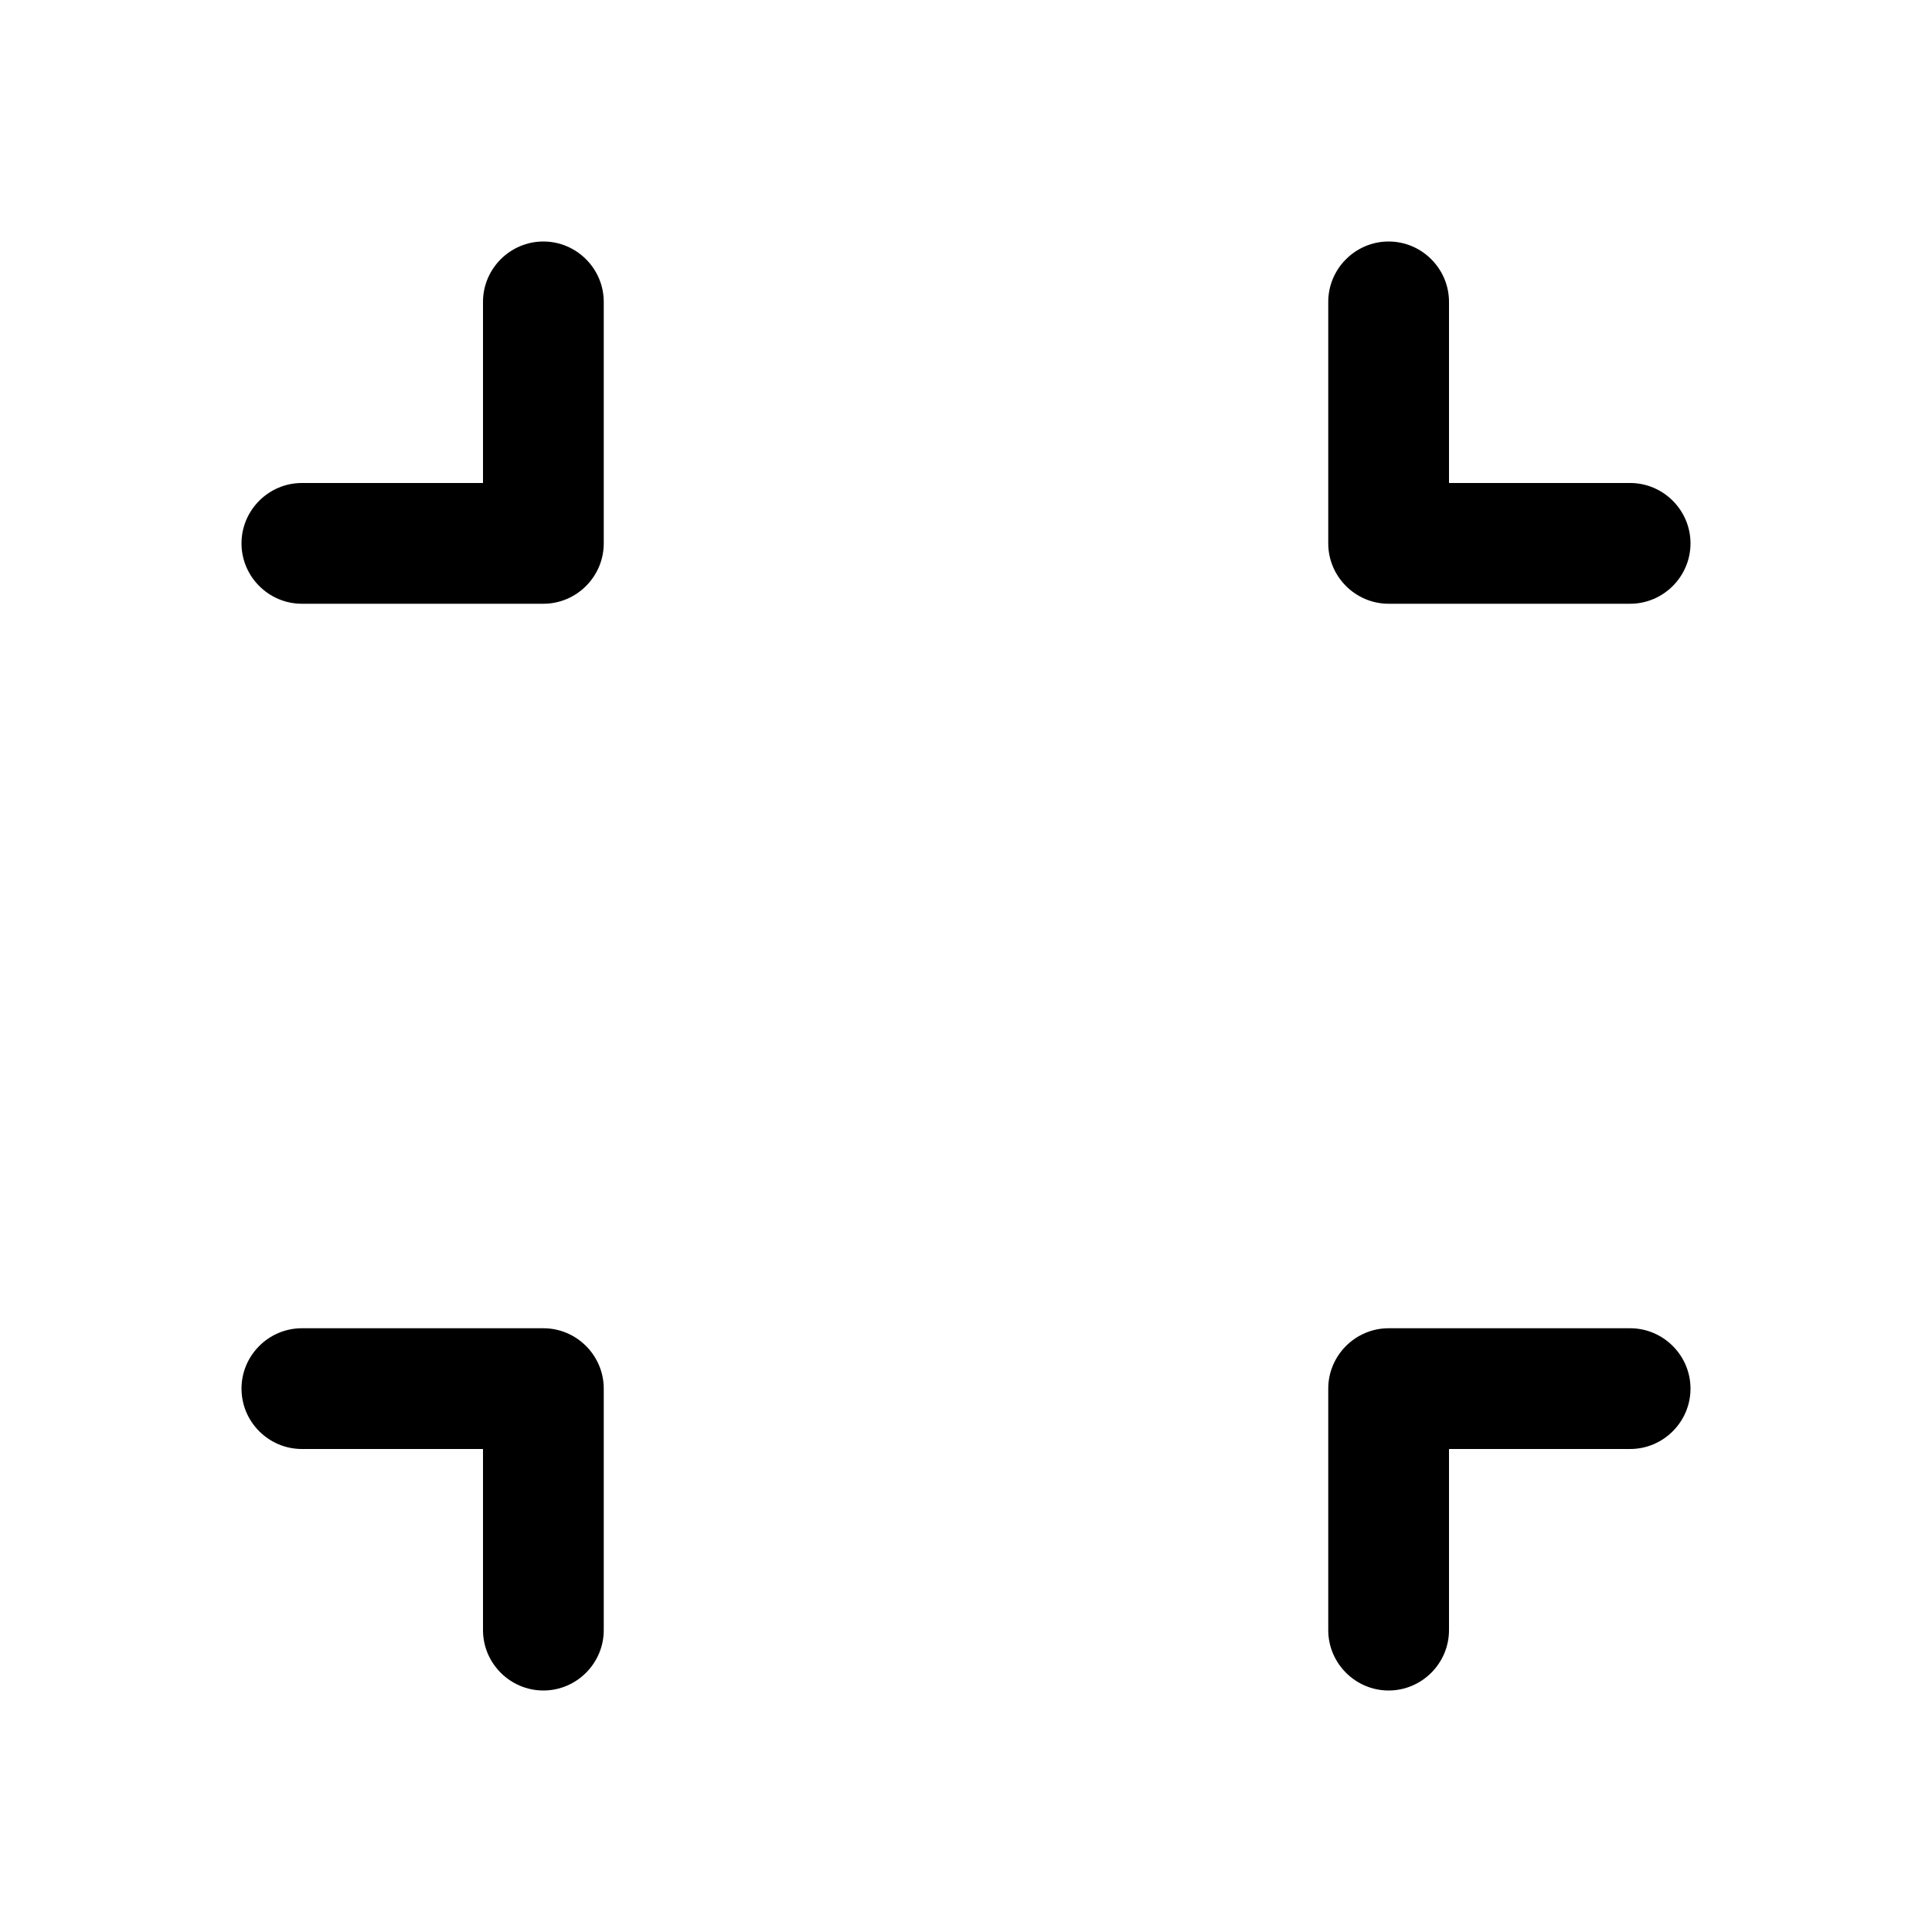
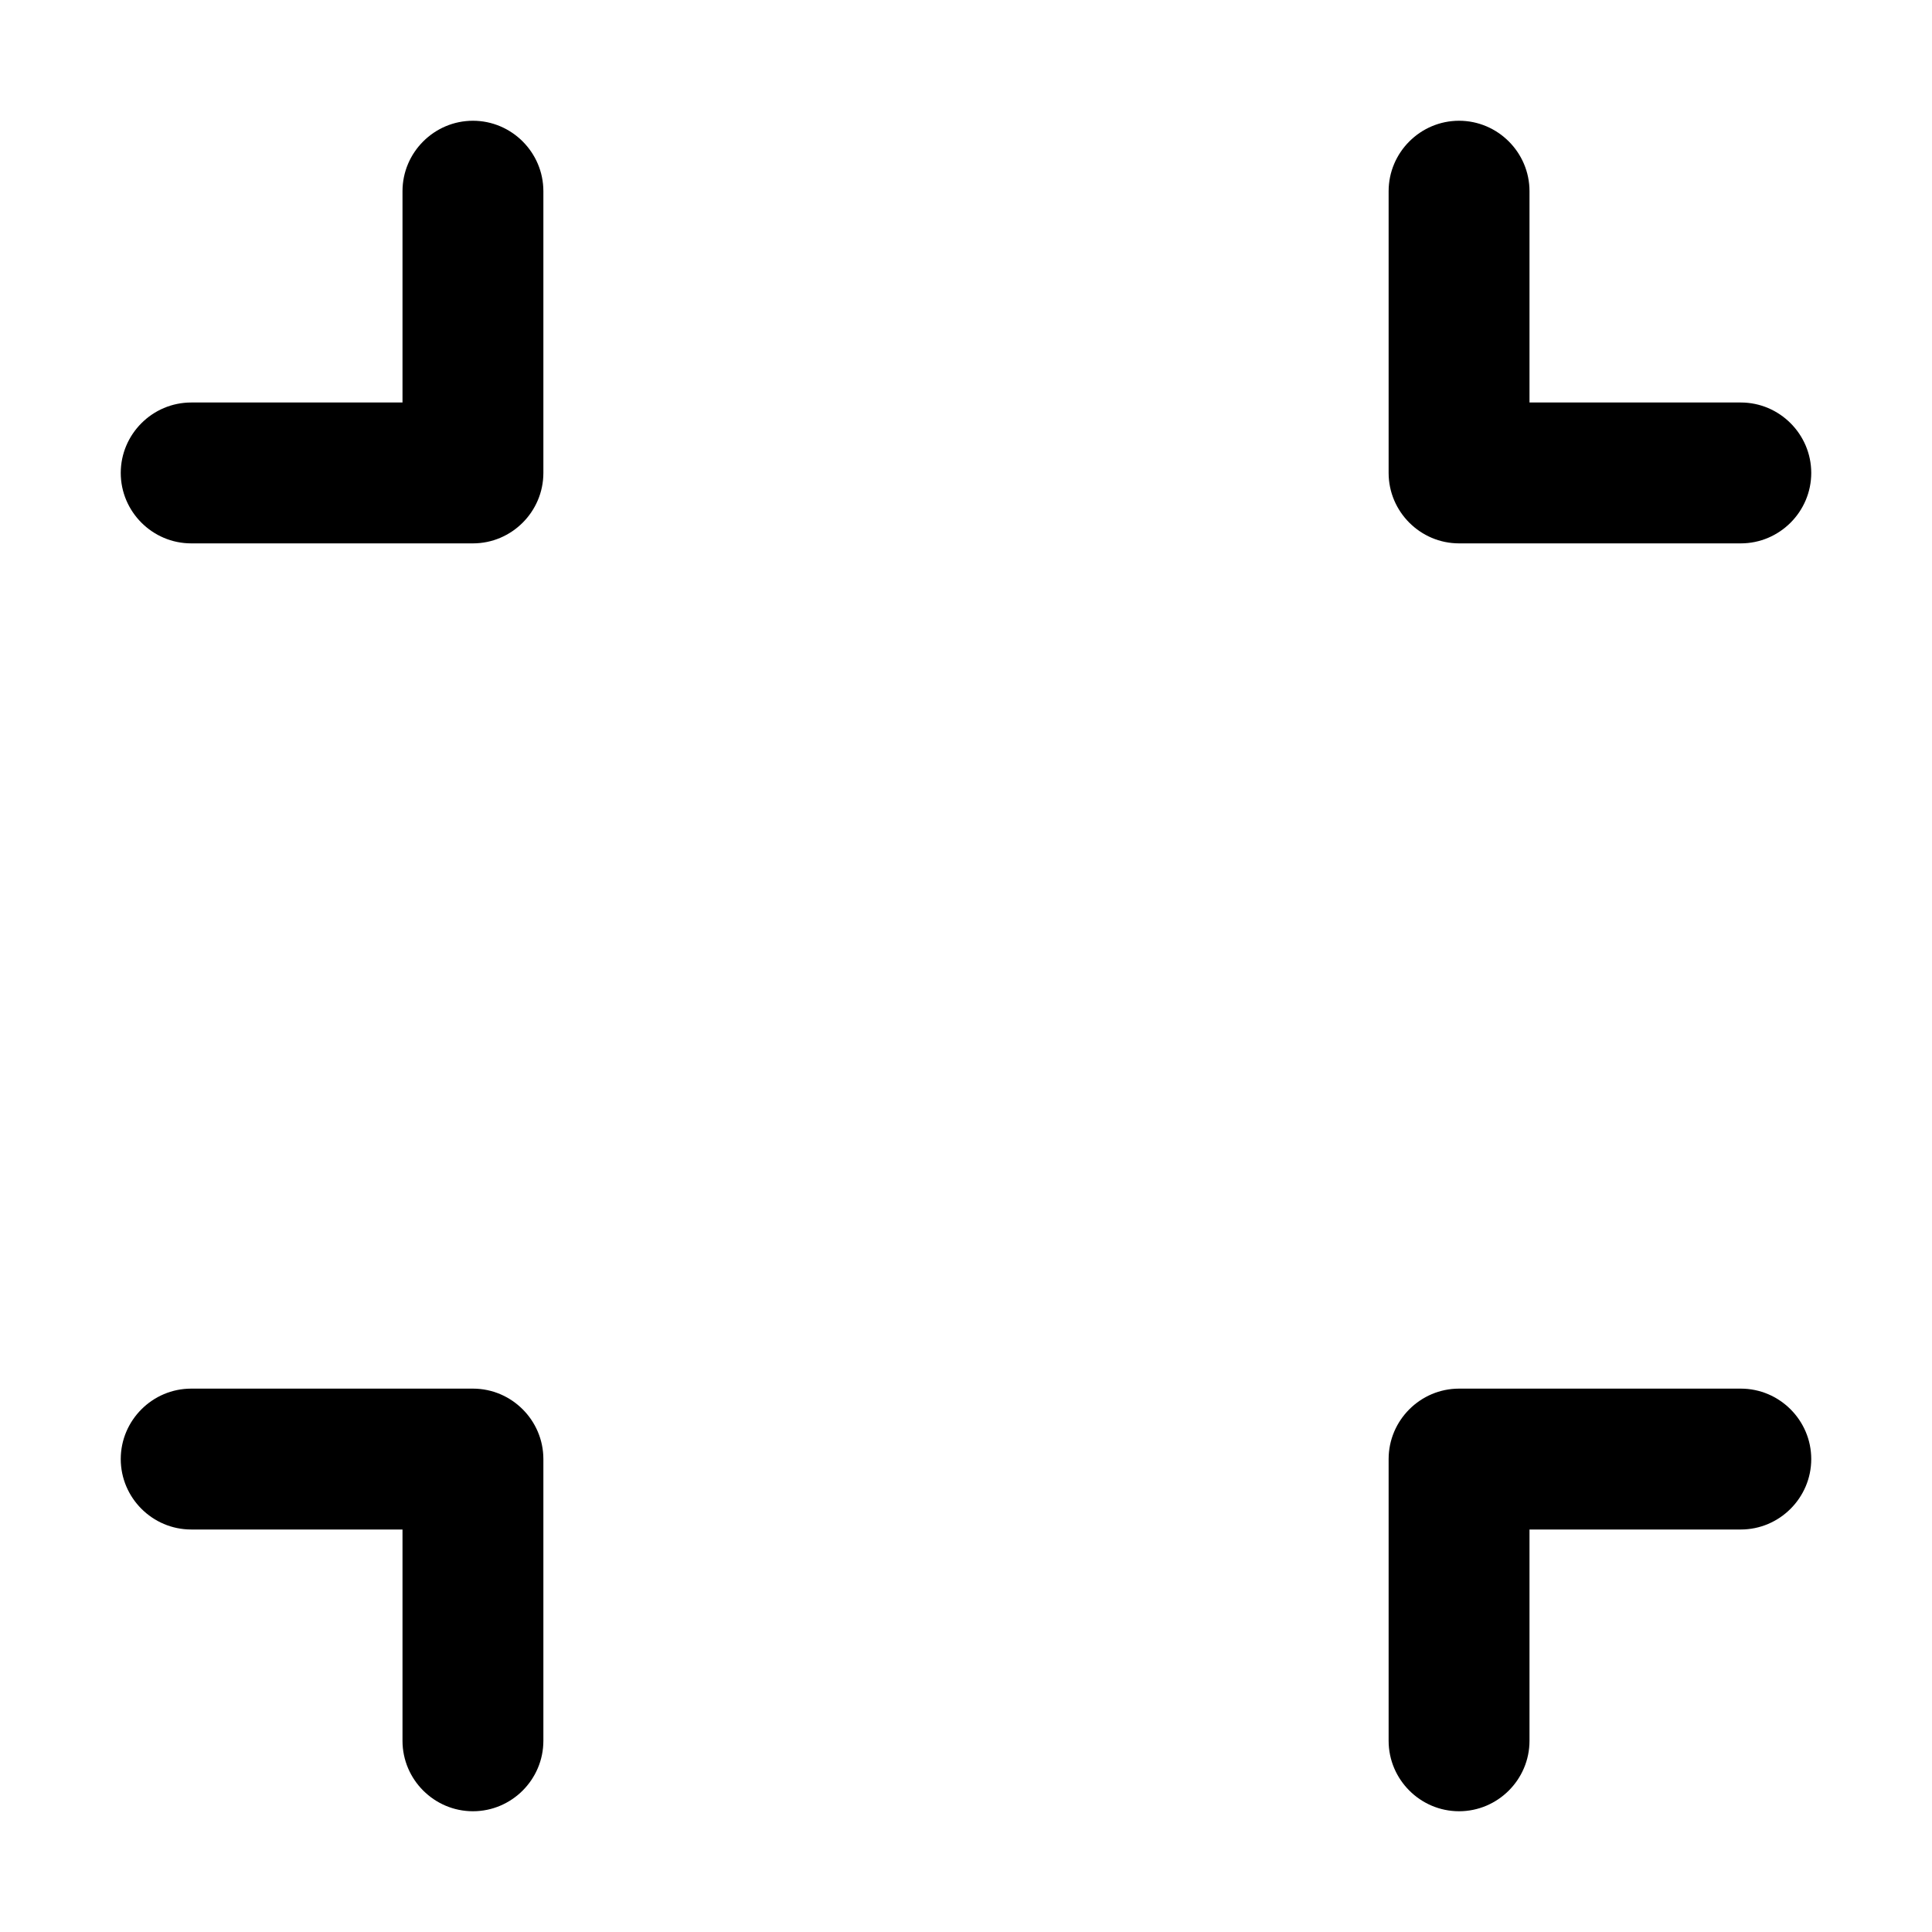
<svg xmlns="http://www.w3.org/2000/svg" fill="currentColor" class="icon" viewBox="0 0 1024 1024">
-   <path d="M288 896c-17.6 0-32-14.4-32-32v-96h-96c-17.6 0-32-14.4-32-32s14.4-32 32-32h128c17.6 0 32 14.4 32 32v128c0 17.6-14.4 32-32 32m0-576H160c-17.6 0-32-14.4-32-32s14.4-32 32-32h96v-96c0-17.6 14.4-32 32-32s32 14.4 32 32v128c0 17.6-14.4 32-32 32m448 576c-17.6 0-32-14.4-32-32V736c0-17.6 14.4-32 32-32h128c17.6 0 32 14.4 32 32s-14.4 32-32 32h-96v96c0 17.6-14.4 32-32 32m128-576H736c-17.6 0-32-14.4-32-32V160c0-17.6 14.4-32 32-32s32 14.4 32 32v96h96c17.6 0 32 14.4 32 32s-14.4 32-32 32" />
+   <path d="M250.667 960C230.133 960 213.333 943.2 213.333 922.667V810.667H101.333C80.8 810.667 64 793.867 64 773.333S80.8 736 101.333 736H250.667C271.2 736 288 752.8 288 773.333V922.667C288 943.2 271.2 960 250.667 960M250.667 288H101.333C80.8 288 64 271.2 64 250.667S80.8 213.333 101.333 213.333H213.333V101.333C213.333 80.8 230.133 64 250.667 64S288 80.8 288 101.333V250.667C288 271.2 271.2 288 250.667 288M773.333 960C752.8 960 736 943.2 736 922.667V773.333C736 752.8 752.8 736 773.333 736H922.667C943.2 736 960 752.8 960 773.333S943.2 810.667 922.667 810.667H810.667V922.667C810.667 943.2 793.867 960 773.333 960M922.667 288H773.333C752.8 288 736 271.2 736 250.667V101.333C736 80.8 752.8 64 773.333 64S810.667 80.8 810.667 101.333V213.333H922.667C943.2 213.333 960 230.133 960 250.667S943.2 288 922.667 288" />
</svg>
